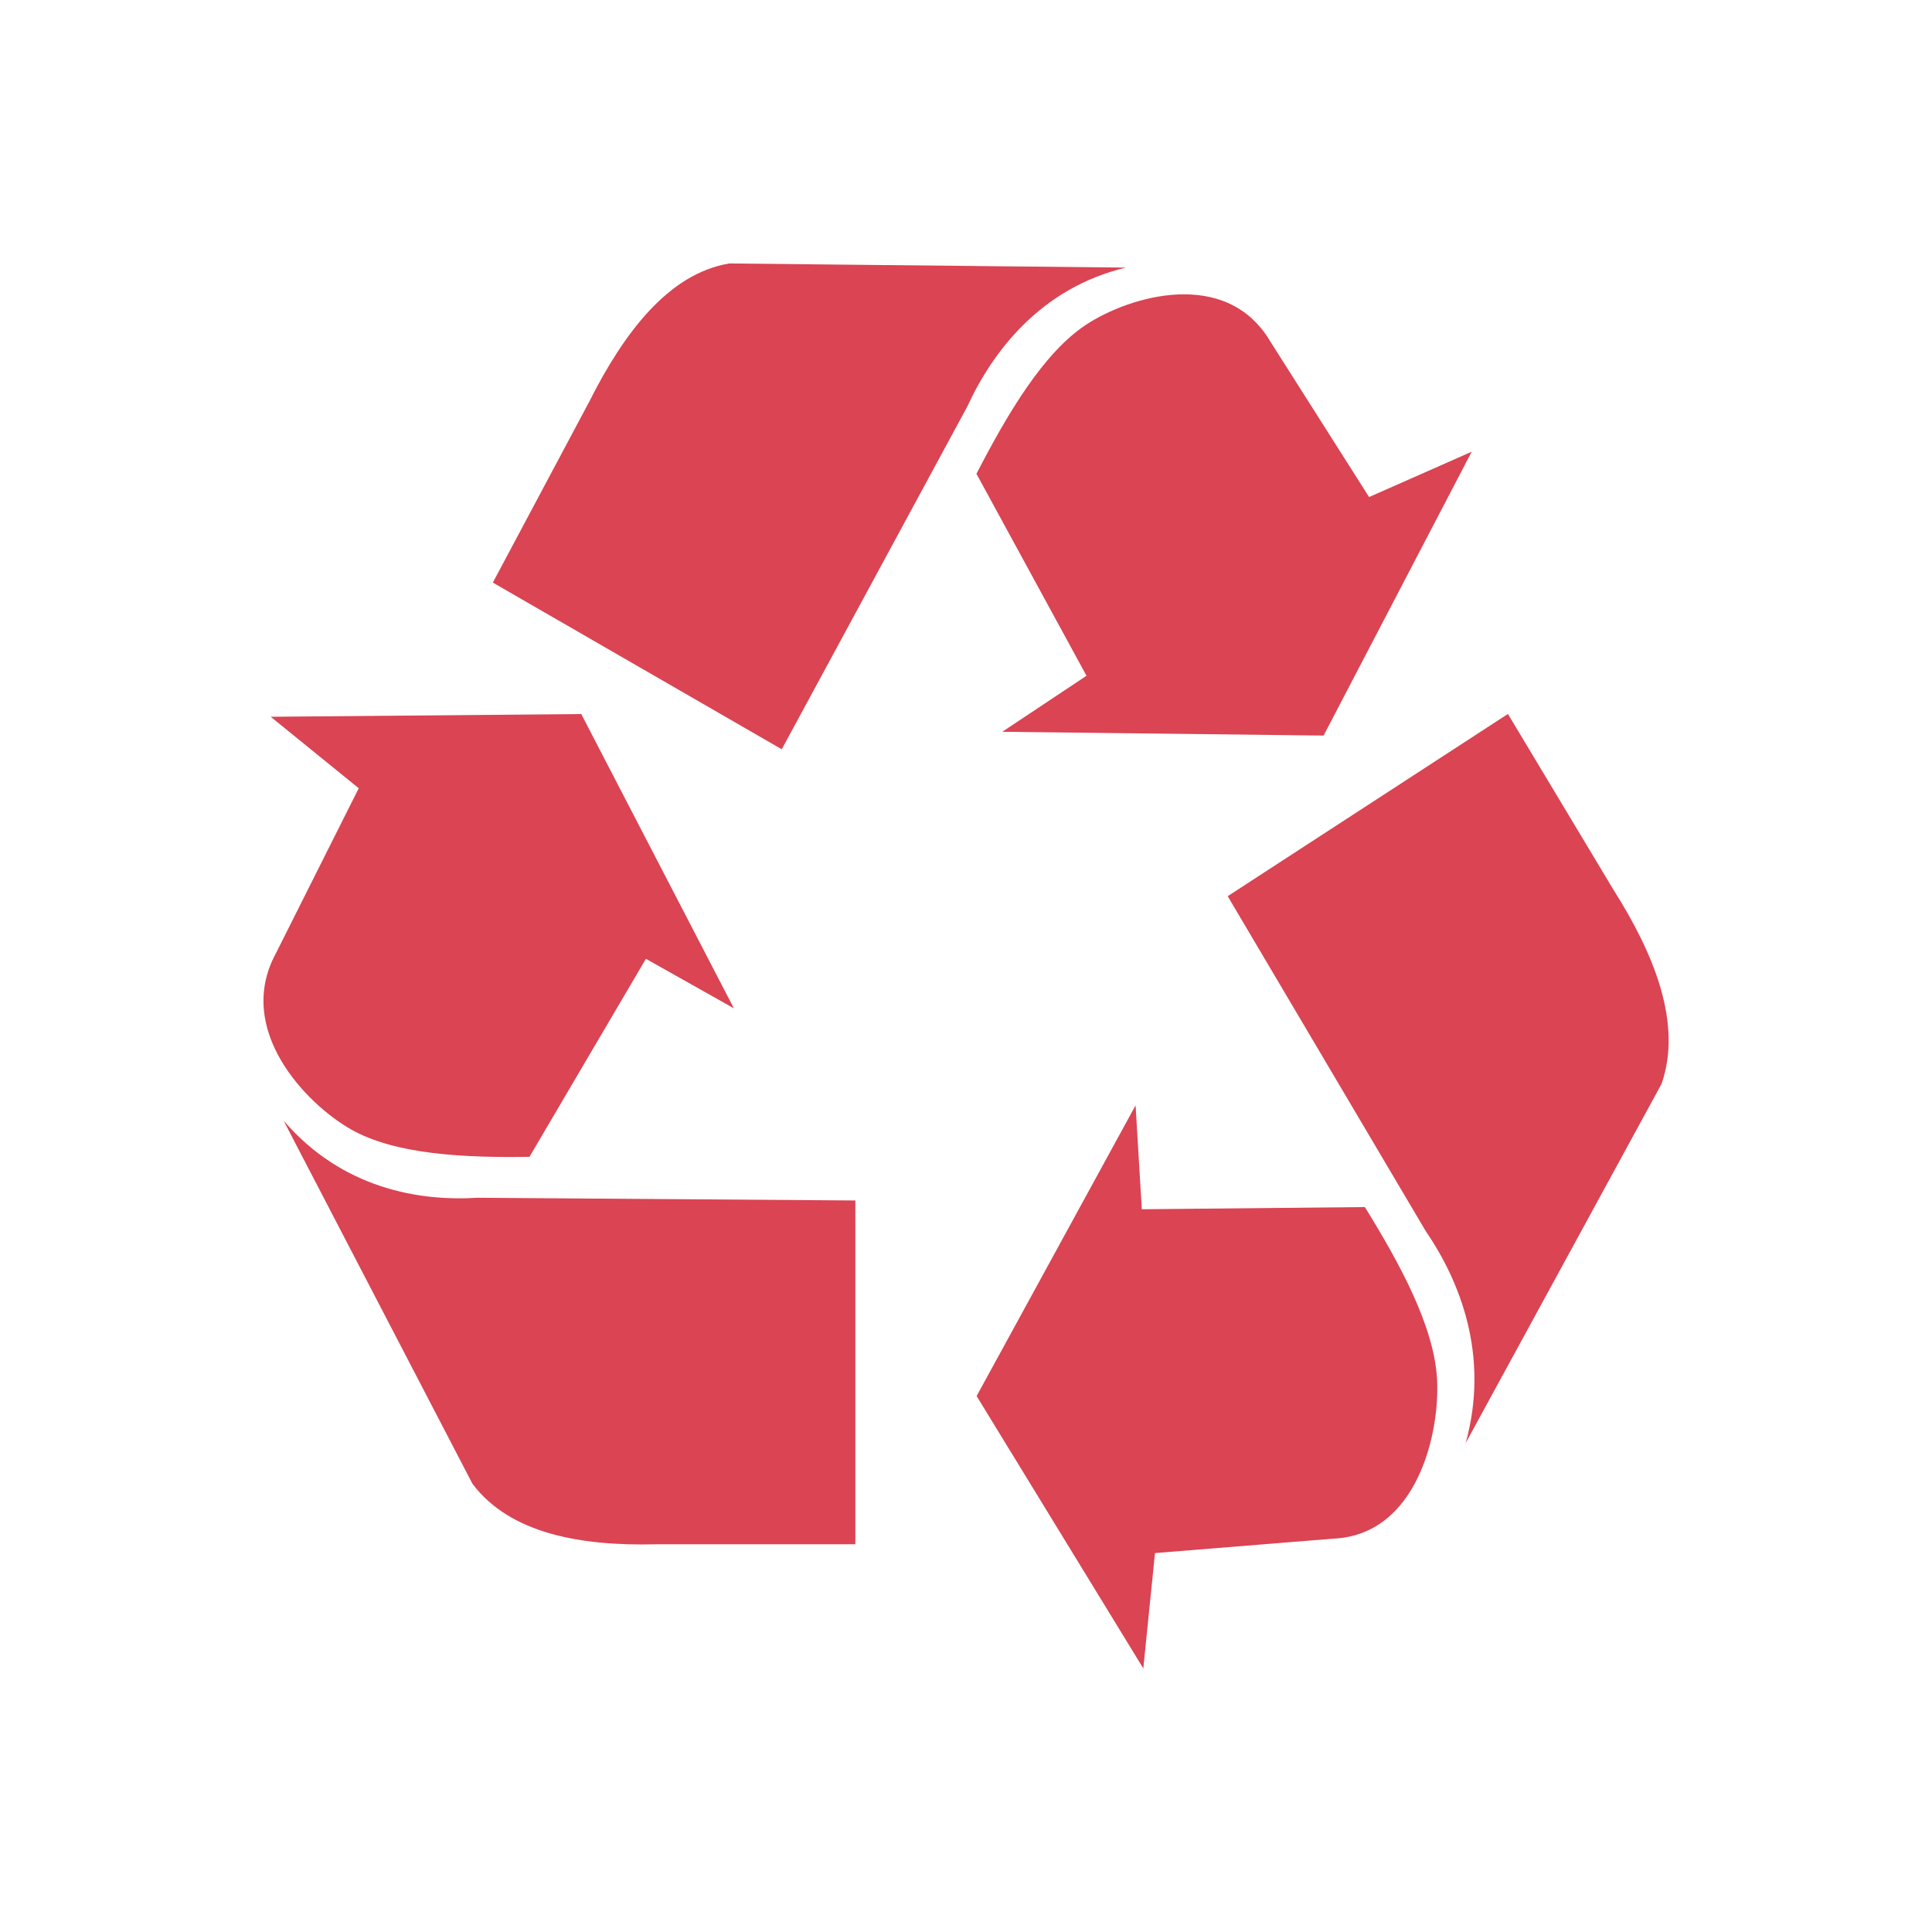
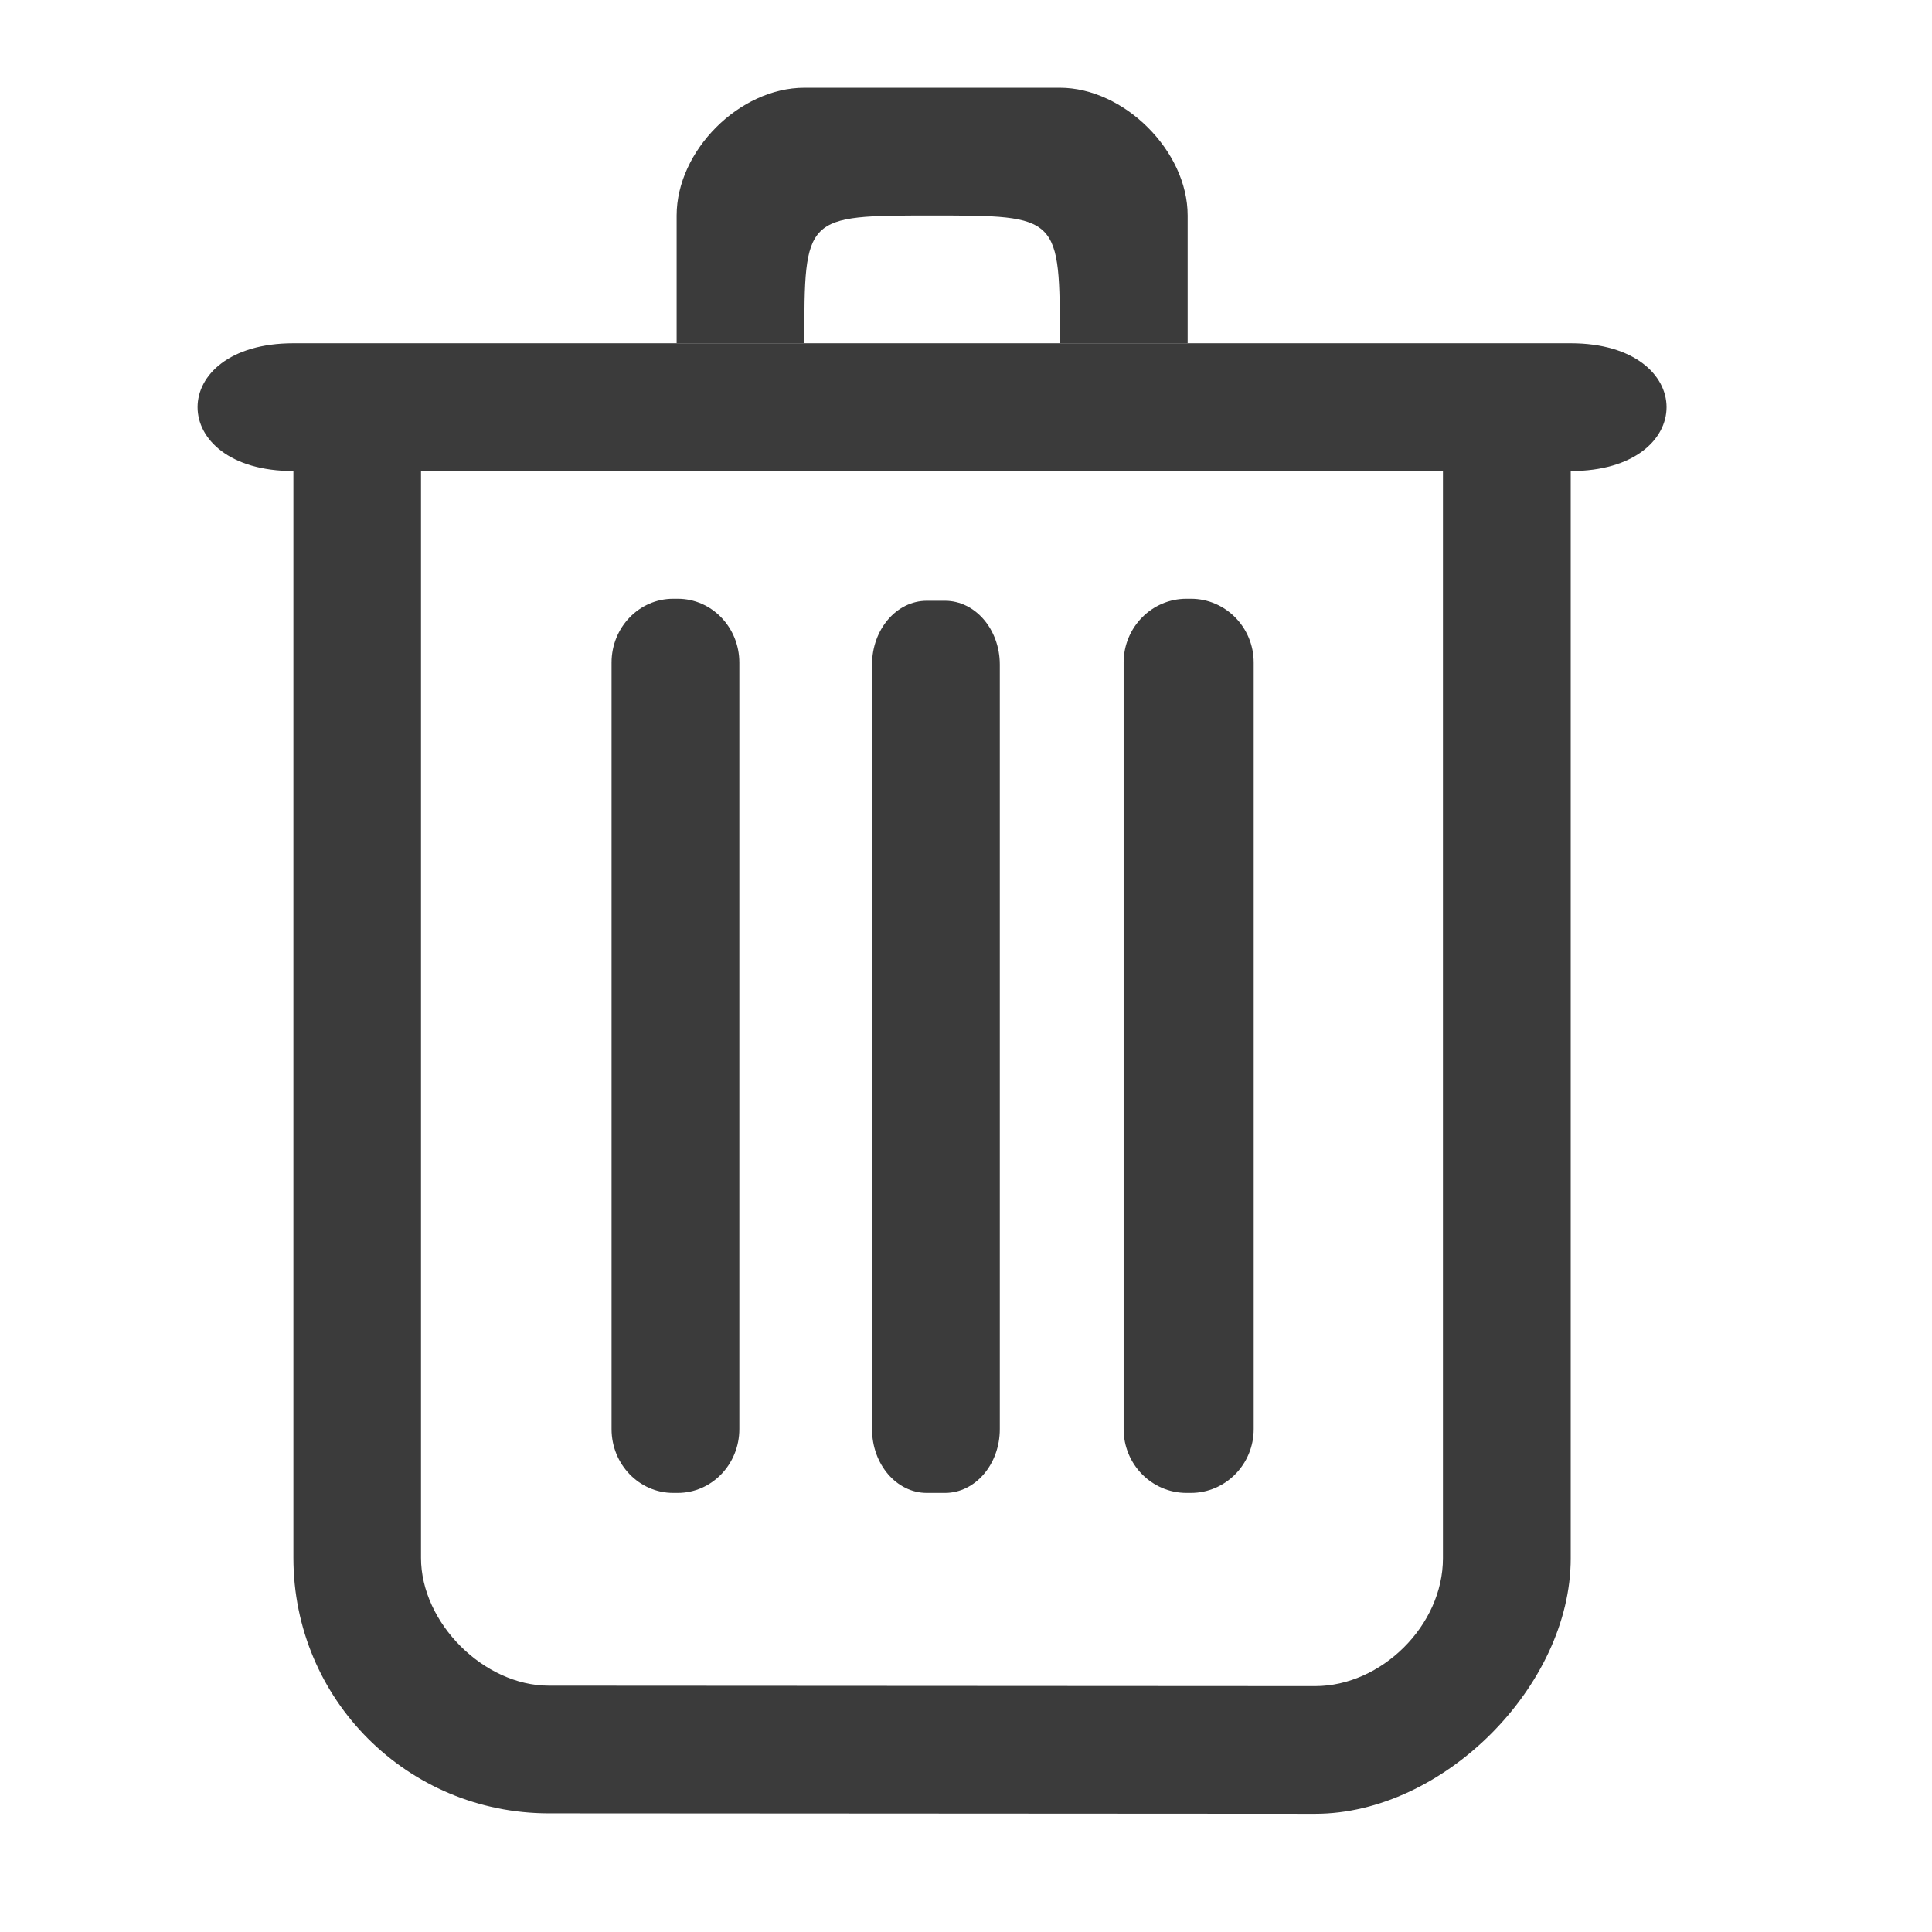
- <svg xmlns="http://www.w3.org/2000/svg" viewBox="0 0 22 22">
-   <defs id="defs3051">
-     <style type="text/css" id="current-color-scheme">
-       .ColorScheme-NegativeText {
-         color:#da4453;
-       }
-       </style>
+ <svg xmlns="http://www.w3.org/2000/svg" id="svg7384" version="1.1" height="22" width="22">
+   <defs id="defs7386">
+     <clipPath clipPathUnits="userSpaceOnUse" id="clipPath9475">
+       <rect style="opacity:1;fill:#135add;fill-opacity:1;stroke:none;stroke-width:0.2;stroke-linecap:round;stroke-linejoin:round;stroke-miterlimit:4;stroke-dasharray:none;stroke-opacity:1" id="rect9477" width="48" height="102" x="542" y="152" />
+     </clipPath>
  </defs>
-   <path style="fill:currentColor;fill-opacity:1;stroke:none" class="ColorScheme-NegativeText" d="m 3.083,8.162 1.002,0.814 -0.943,1.879 c -0.471,0.867 0.338,1.711 0.854,2.005 0.508,0.289 1.296,0.324 2.033,0.313 l 1.326,-2.255 1.002,0.564 -1.738,-3.351 -3.535,0.031 z m 0.147,4.6 2.15,4.134 c 0.432,0.574 1.247,0.71 2.092,0.689 l 2.268,0 0,-3.915 -4.301,-0.031 c -0.668,0.042 -1.542,-0.104 -2.209,-0.877 z M 16.76,5.143 15.59,5.66 14.467,3.891 c -0.5,-0.849 -1.602,-0.521 -2.099,-0.194 -0.489,0.322 -0.9,1.023 -1.249,1.698 l 1.253,2.3 -0.959,0.638 3.659,0.043 1.687,-3.233 z m -3.938,-2.096 -4.517,-0.047 c -0.692,0.115 -1.201,0.791 -1.593,1.57 l -1.1,2.064 3.29,1.898 2.111,-3.899 c 0.289,-0.628 0.835,-1.353 1.808,-1.586 z m 0.197,15.953 0.133,-1.315 2.031,-0.164 c 0.956,-0.043 1.215,-1.205 1.181,-1.816 -0.033,-0.601 -0.423,-1.315 -0.822,-1.96 l -2.54,0.025 -0.071,-1.183 -1.81,3.31 1.899,3.103 z m 3.671,-2.568 2.23,-4.089 c 0.239,-0.686 -0.082,-1.477 -0.547,-2.211 l -1.202,-2.002 -3.191,2.075 2.254,3.812 c 0.388,0.567 0.732,1.416 0.456,2.415 z" />
+   <g transform="translate(-442,-176)" id="layer9" style="display:inline" />
+   <g transform="translate(-442,-176)" id="layer10" />
+   <g transform="translate(-442,-176)" id="layer11" />
+   <g transform="translate(-442,-176)" id="layer12" />
+   <g transform="translate(-442,-176)" id="layer13">
+     <path style="opacity:1;fill:#3b3b3b;fill-opacity:1;stroke:none;stroke-width:0.291;stroke-linecap:round;stroke-linejoin:round;stroke-miterlimit:4;stroke-dasharray:none;stroke-opacity:1" d="m 445.341,181.364 v 12.376 c 0,1.612 1.297,2.908 2.909,2.909 l 8.727,0.005 c 1.455,0 2.909,-1.455 2.909,-2.909 v -12.381 h -1.455 v 12.381 c 0,0.764 -0.701,1.455 -1.455,1.455 l -8.727,-0.005 c -0.74,0 -1.455,-0.715 -1.455,-1.455 v -12.376 z" id="rect9479" />
+     <path style="fill:#3b3b3b;fill-opacity:1;stroke:none;stroke-width:0.291;stroke-linecap:butt;stroke-linejoin:miter;stroke-miterlimit:4;stroke-dasharray:none;stroke-opacity:1" d="m 445.341,179.909 c -1.455,0 -1.455,1.455 0,1.455 h 14.545 c 1.455,0 1.455,-1.455 0,-1.455 z" id="path9482" />
+     <path style="fill:#3b3b3b;fill-opacity:1;stroke:none;stroke-width:0.145;stroke-linecap:butt;stroke-linejoin:miter;stroke-miterlimit:4;stroke-dasharray:none;stroke-opacity:1" d="m 449.705,179.909 v -1.455 c 0,-0.737 0.714,-1.455 1.455,-1.455 h 2.909 c 0.727,0 1.455,0.717 1.455,1.455 v 1.455 h -1.455 c 0,-1.455 0,-1.455 -1.455,-1.455 v 0 c -1.455,0 -1.455,0 -1.455,1.455 z" id="path9484" />
+     <rect style="opacity:1;fill:#3b3b3b;fill-opacity:1;stroke:none;stroke-width:0;stroke-linecap:round;stroke-linejoin:round;stroke-miterlimit:4;stroke-dasharray:none;stroke-opacity:1" id="rect9505" width="1.455" height="10.182" x="448.964" y="182.818" rx="0.702" ry="0.727" />
+     <rect ry="0.727" rx="0.624" y="182.841" x="451.93" height="10.159" width="1.455" id="rect9507" style="opacity:1;fill:#3b3b3b;fill-opacity:1;stroke:none;stroke-width:0;stroke-linecap:round;stroke-linejoin:round;stroke-miterlimit:4;stroke-dasharray:none;stroke-opacity:1" />
+     <rect style="opacity:1;fill:#3b3b3b;fill-opacity:1;stroke:none;stroke-width:0;stroke-linecap:round;stroke-linejoin:round;stroke-miterlimit:4;stroke-dasharray:none;stroke-opacity:1" id="rect9509" width="1.481" height="10.182" x="454.795" y="182.818" rx="0.716" ry="0.727" />
+   </g>
+   <g transform="translate(-442,-176)" id="layer14" />
+   <g transform="translate(-442,-176)" id="layer15" style="display:inline" />
</svg>
